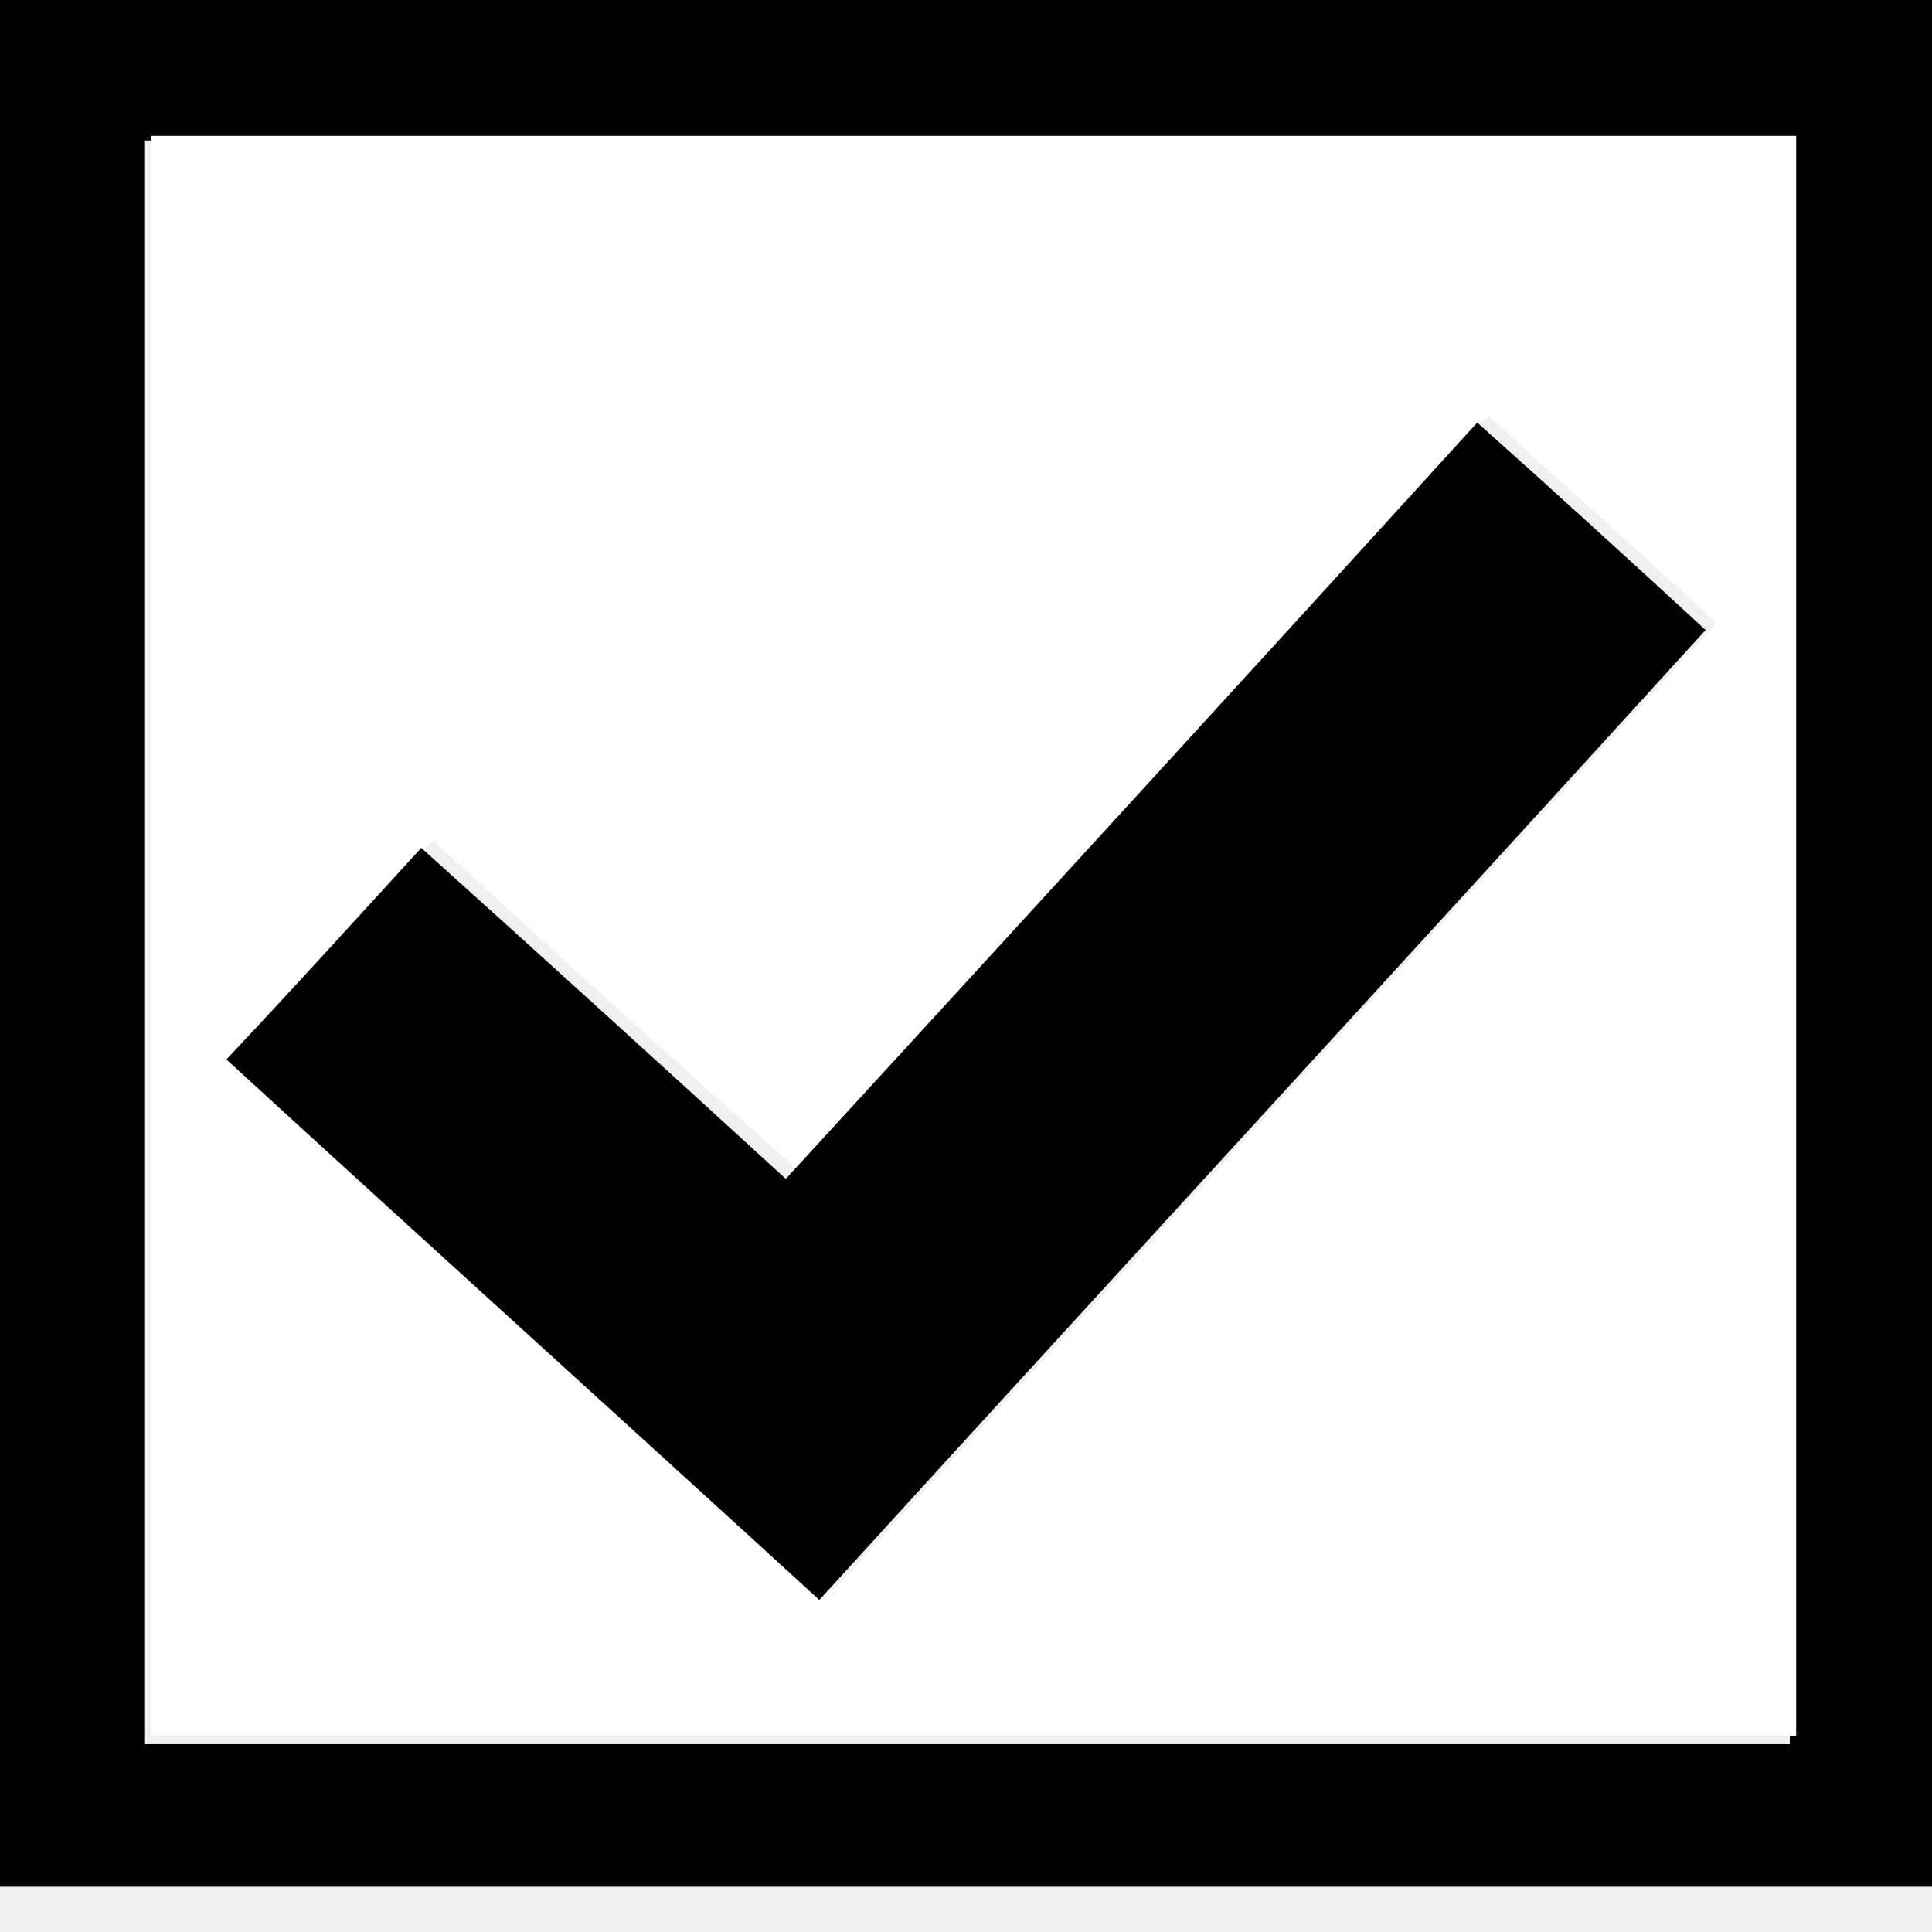
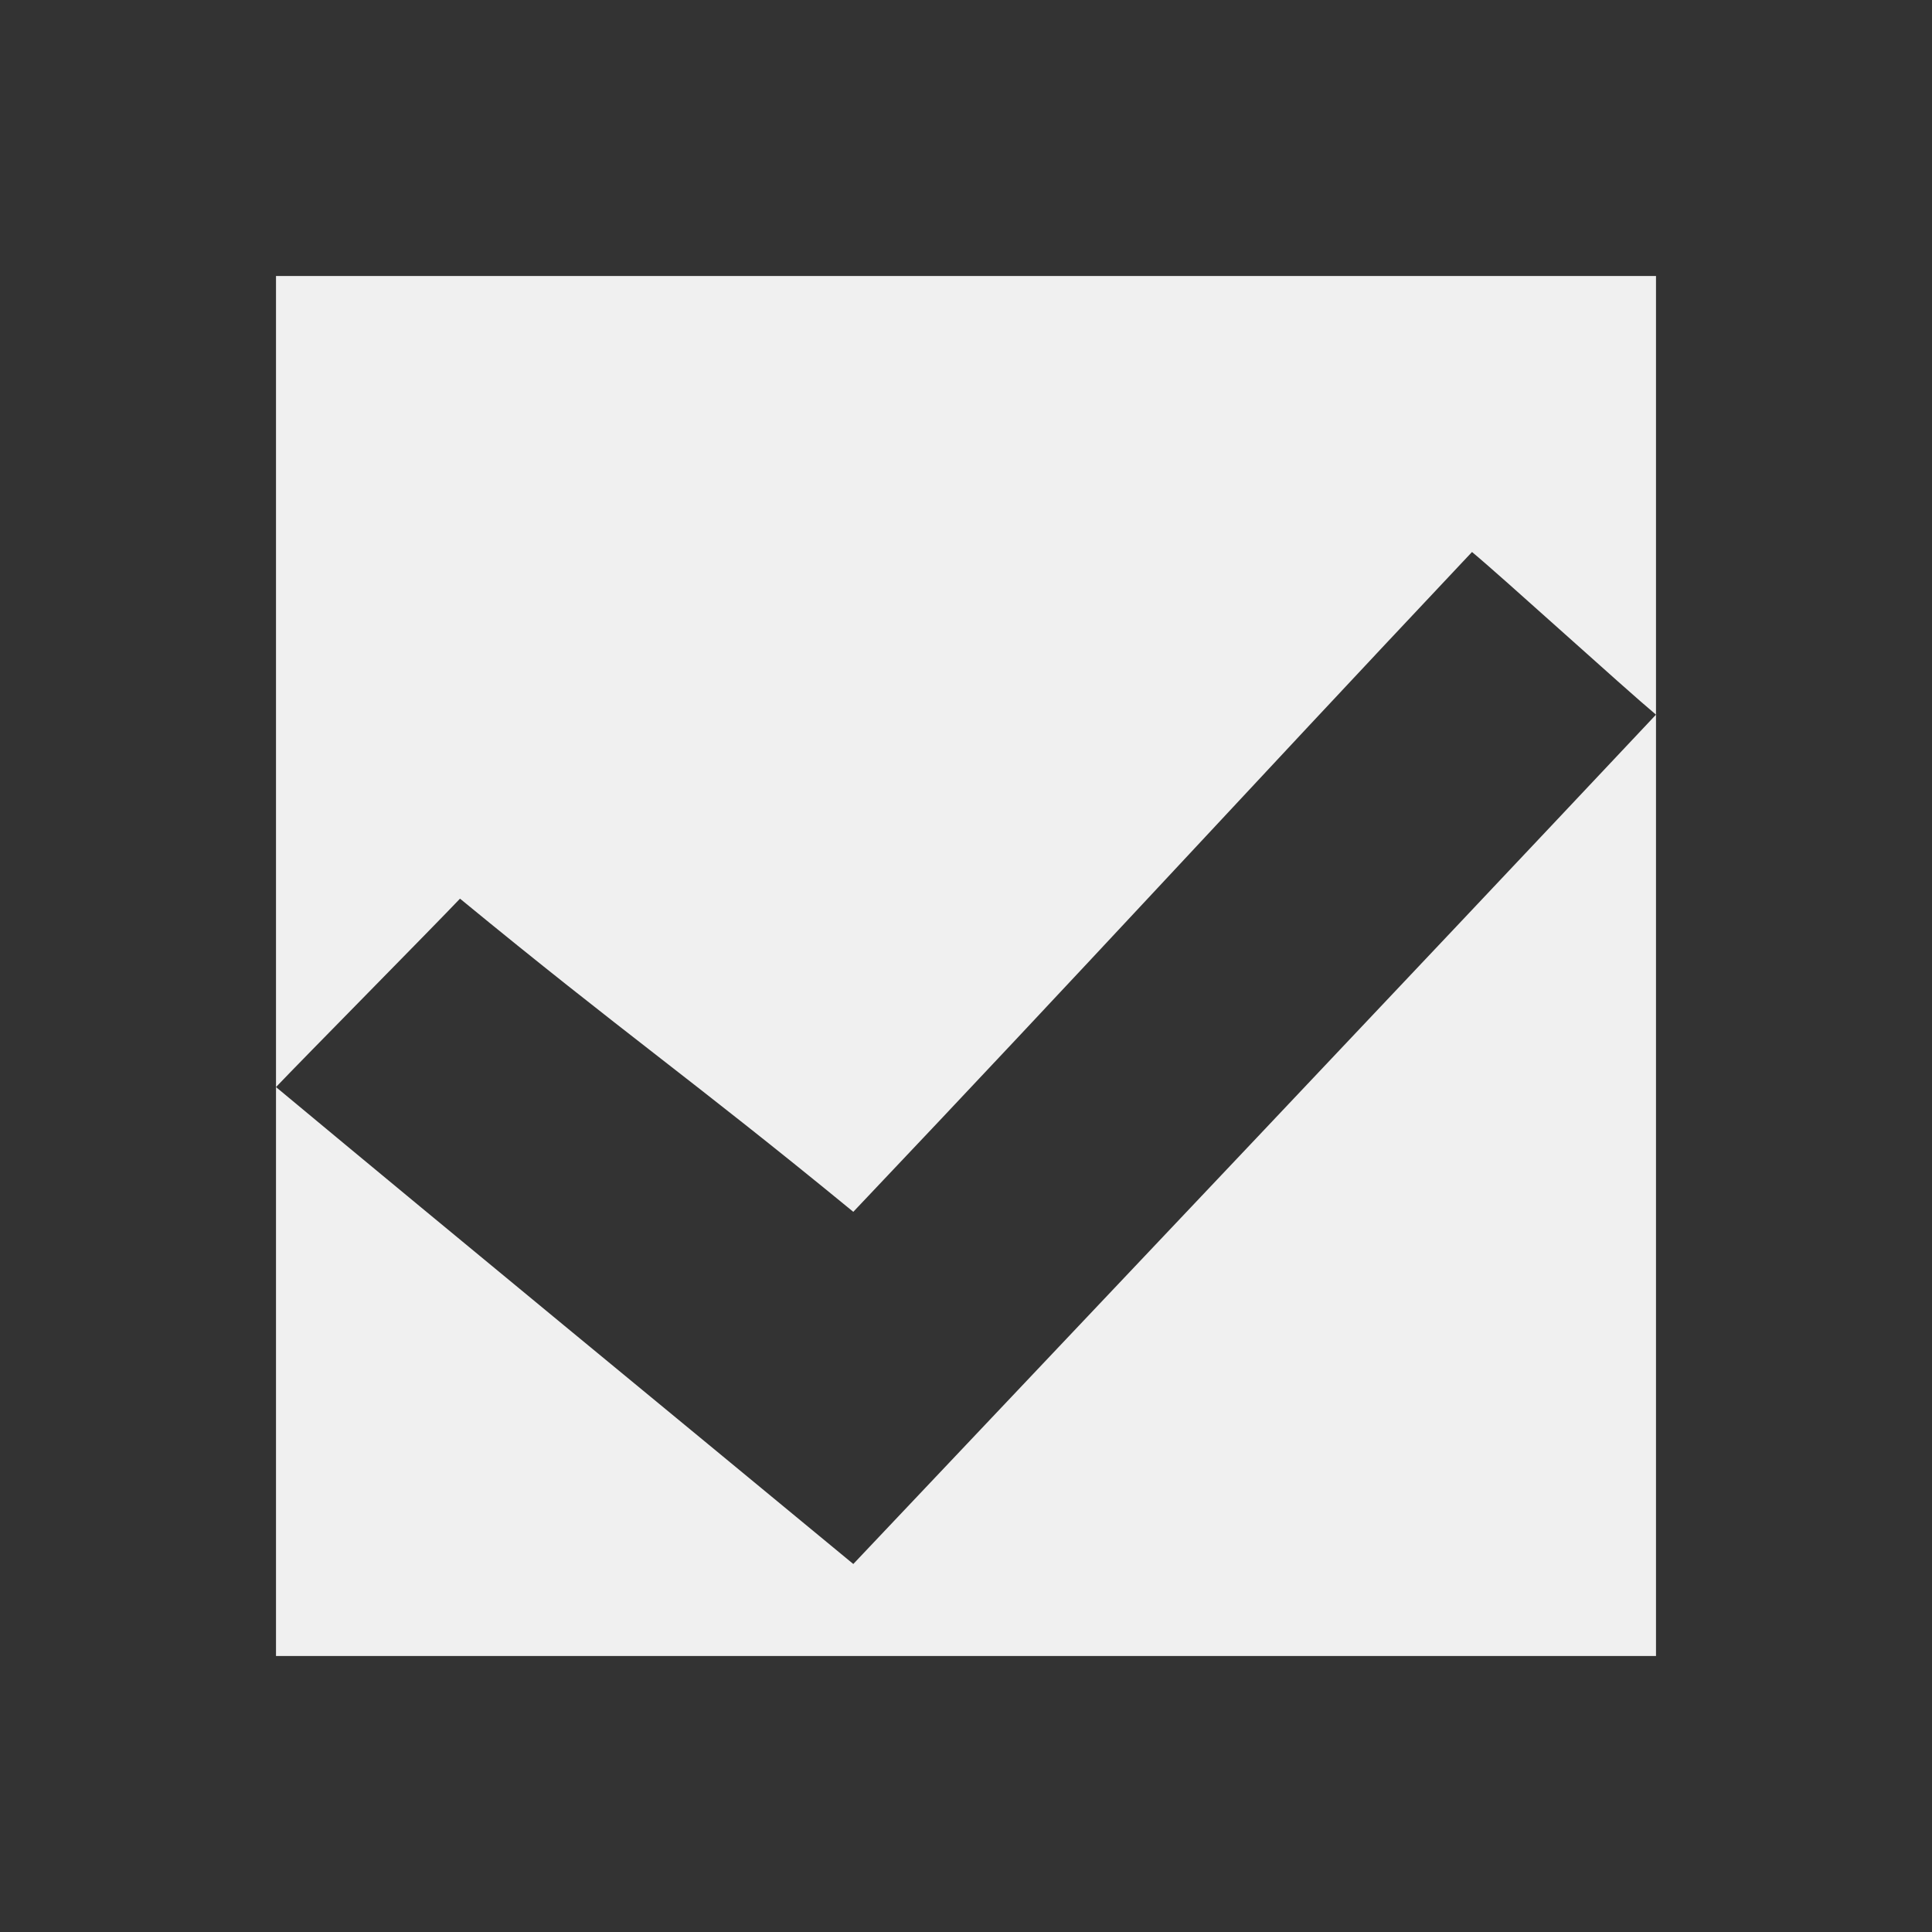
- <svg xmlns="http://www.w3.org/2000/svg" width="128" height="128" viewBox="0 0 128 128">
-   <path d="M0 0h128v125H0V0zm9.558 9.306v106.25H118.58V9.306H9.558z" fill="#000" />
-   <path d="M10 9h109v106H10V9zm18.698 46.695c-4.432 4.85-8.449 9.284-12.742 13.995C29.252 81.745 41.993 93.523 55.15 105.44a33261.445 33261.445 0 0158.586-64.154c-5.263-4.85-9.972-9.007-15.097-13.718-15.373 16.905-30.47 33.255-45.705 50.021-8.448-7.482-16.066-14.41-24.237-21.893z" fill="#fff" />
-   <path d="M27.91 56.174a3799.144 3799.144 0 0124.152 21.93C67.47 61.31 82.462 44.931 97.87 28c5.136 4.58 9.855 8.883 15.13 13.74C93.428 63.253 74.133 84.21 54.283 106 41.235 94.064 28.326 82.406 15 70.192c4.442-4.719 8.467-9.16 12.91-14.018z" fill="#000" />
+ <svg xmlns="http://www.w3.org/2000/svg" width="21" height="21" viewBox="0 0 21 21" fill="none">
+   <rect x="1.5" y="1.5" width="18" height="18" stroke="#333333" stroke-width="3" />
+   <path d="M3 11.816C3.294 11.507 4.706 10.078 5 9.768C6.801 11.248 7.485 11.704 9.275 13.172C11.897 10.408 13.353 8.81 16 6C16.306 6.252 17.657 7.482 18 7.768C15.108 10.842 12.216 13.892 9.275 17C7.179 15.268 5.096 13.56 3 11.816Z" fill="#333333" />
</svg>
